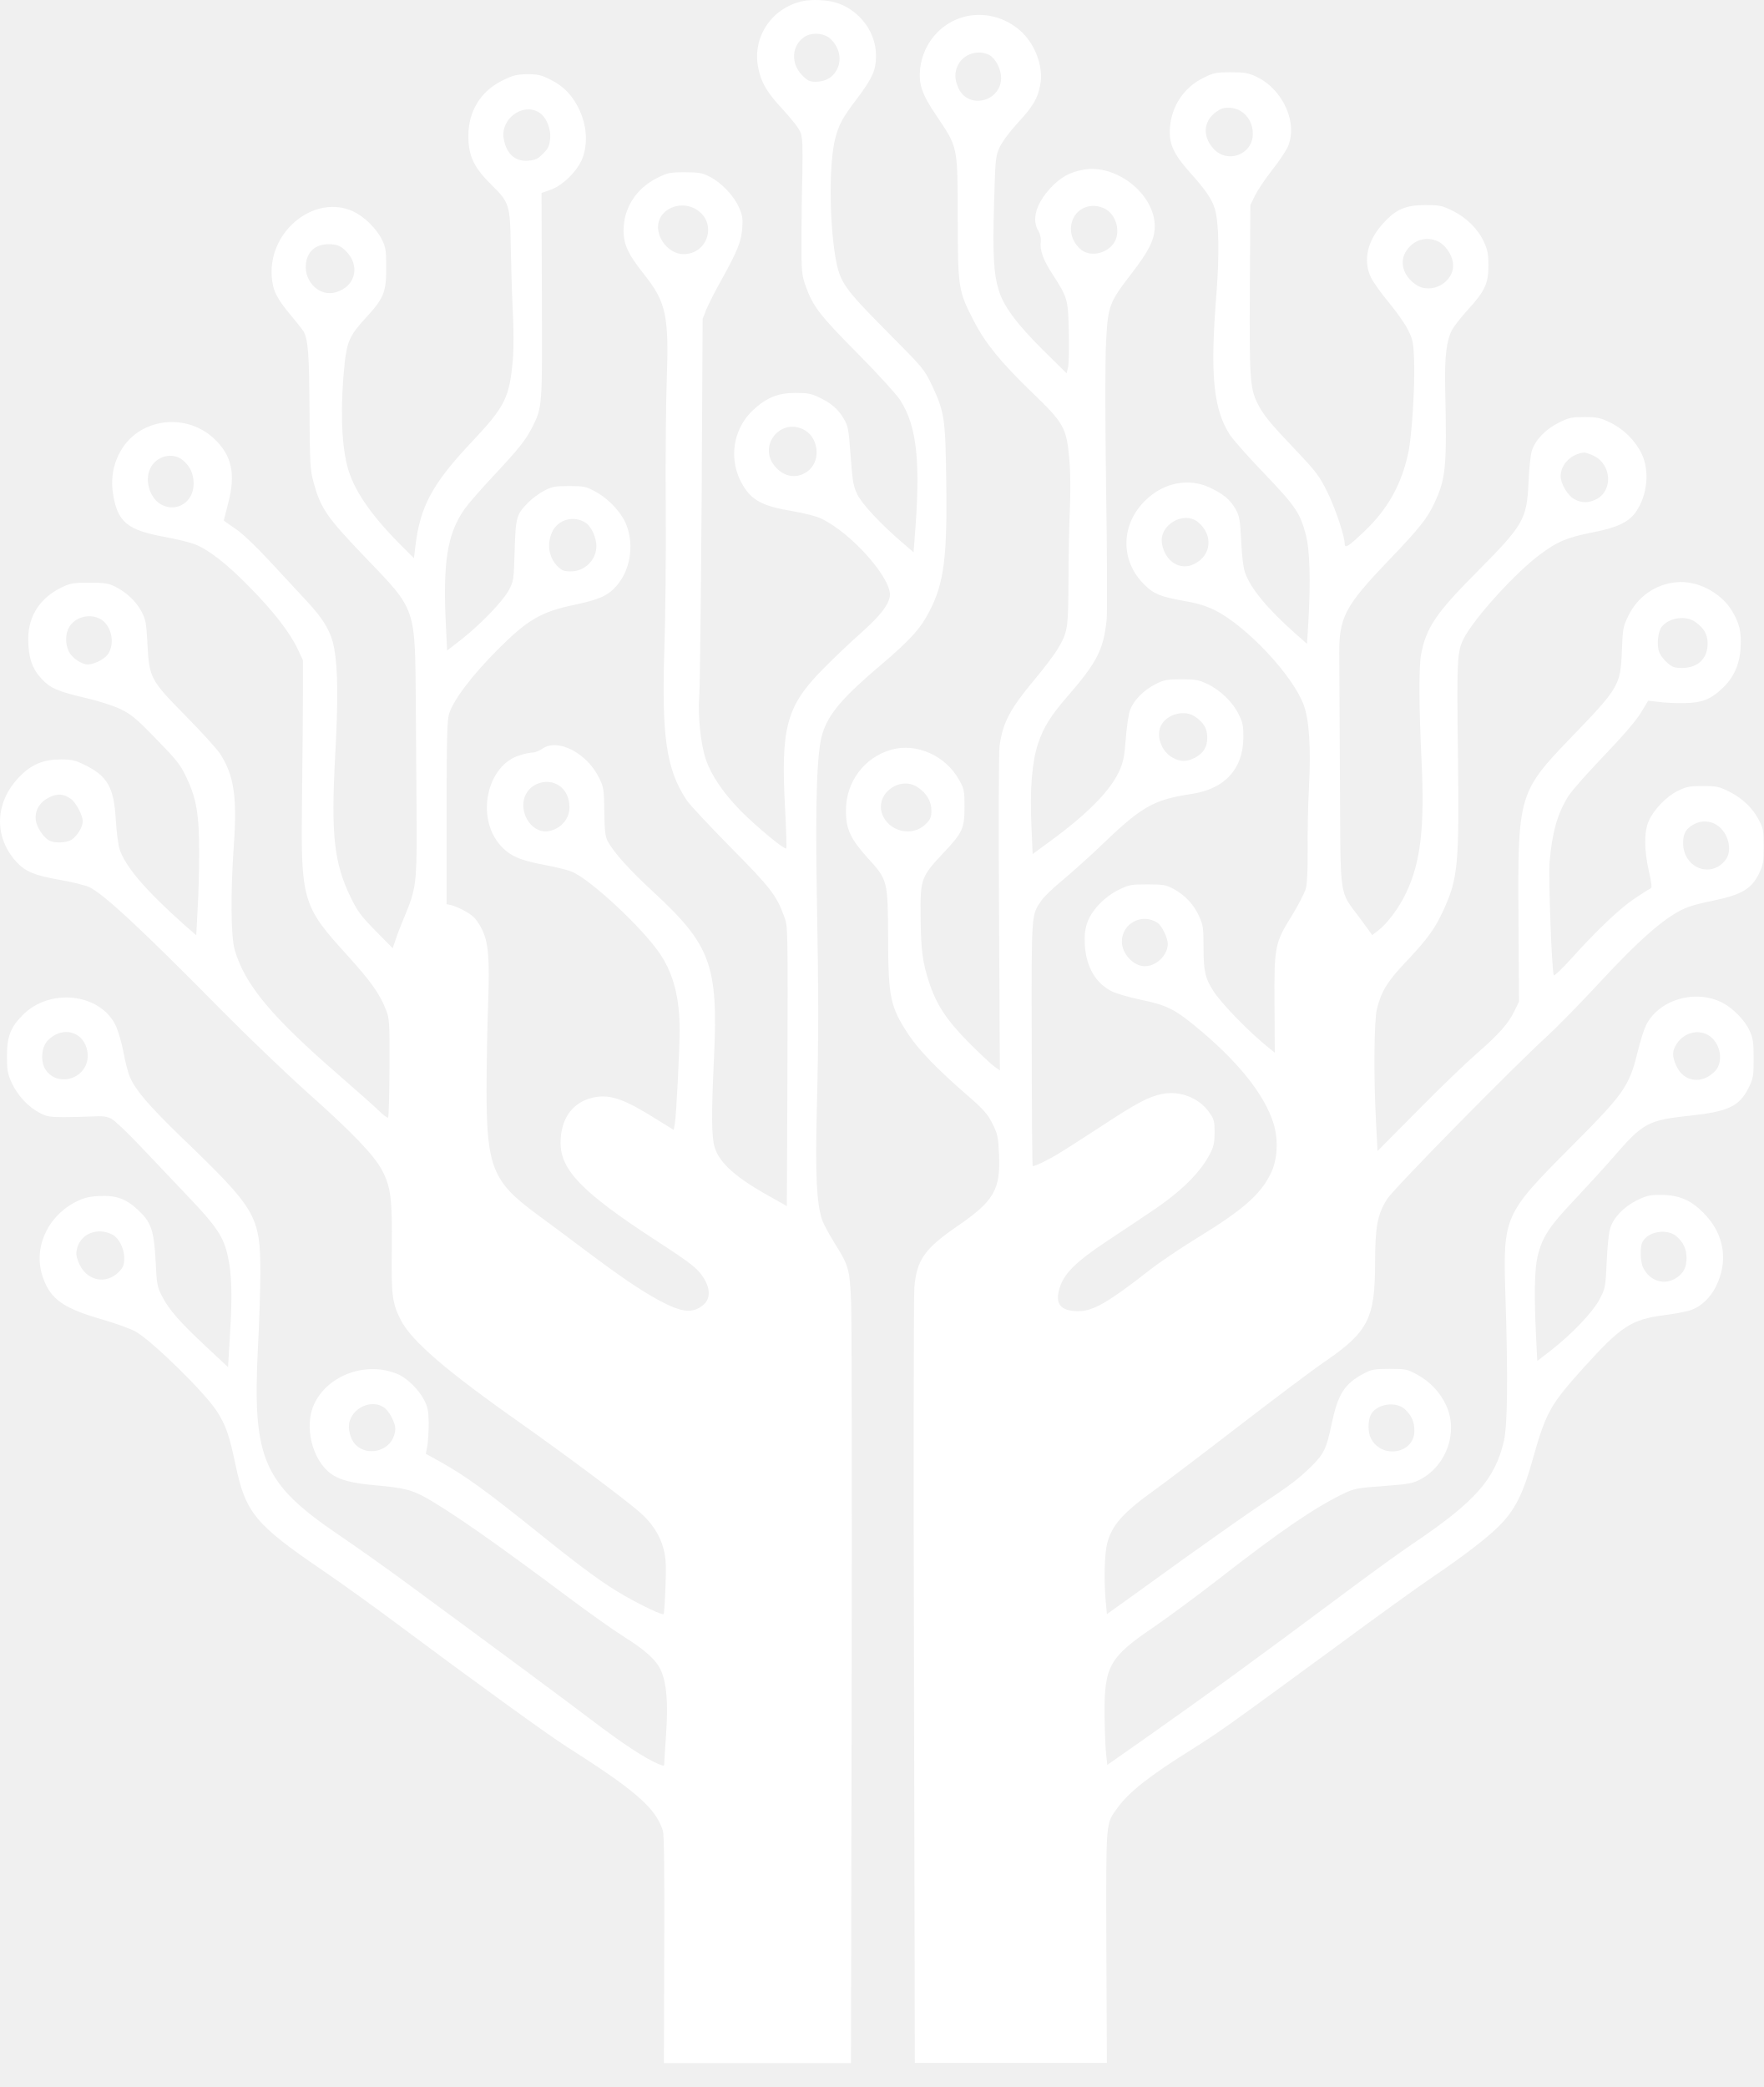
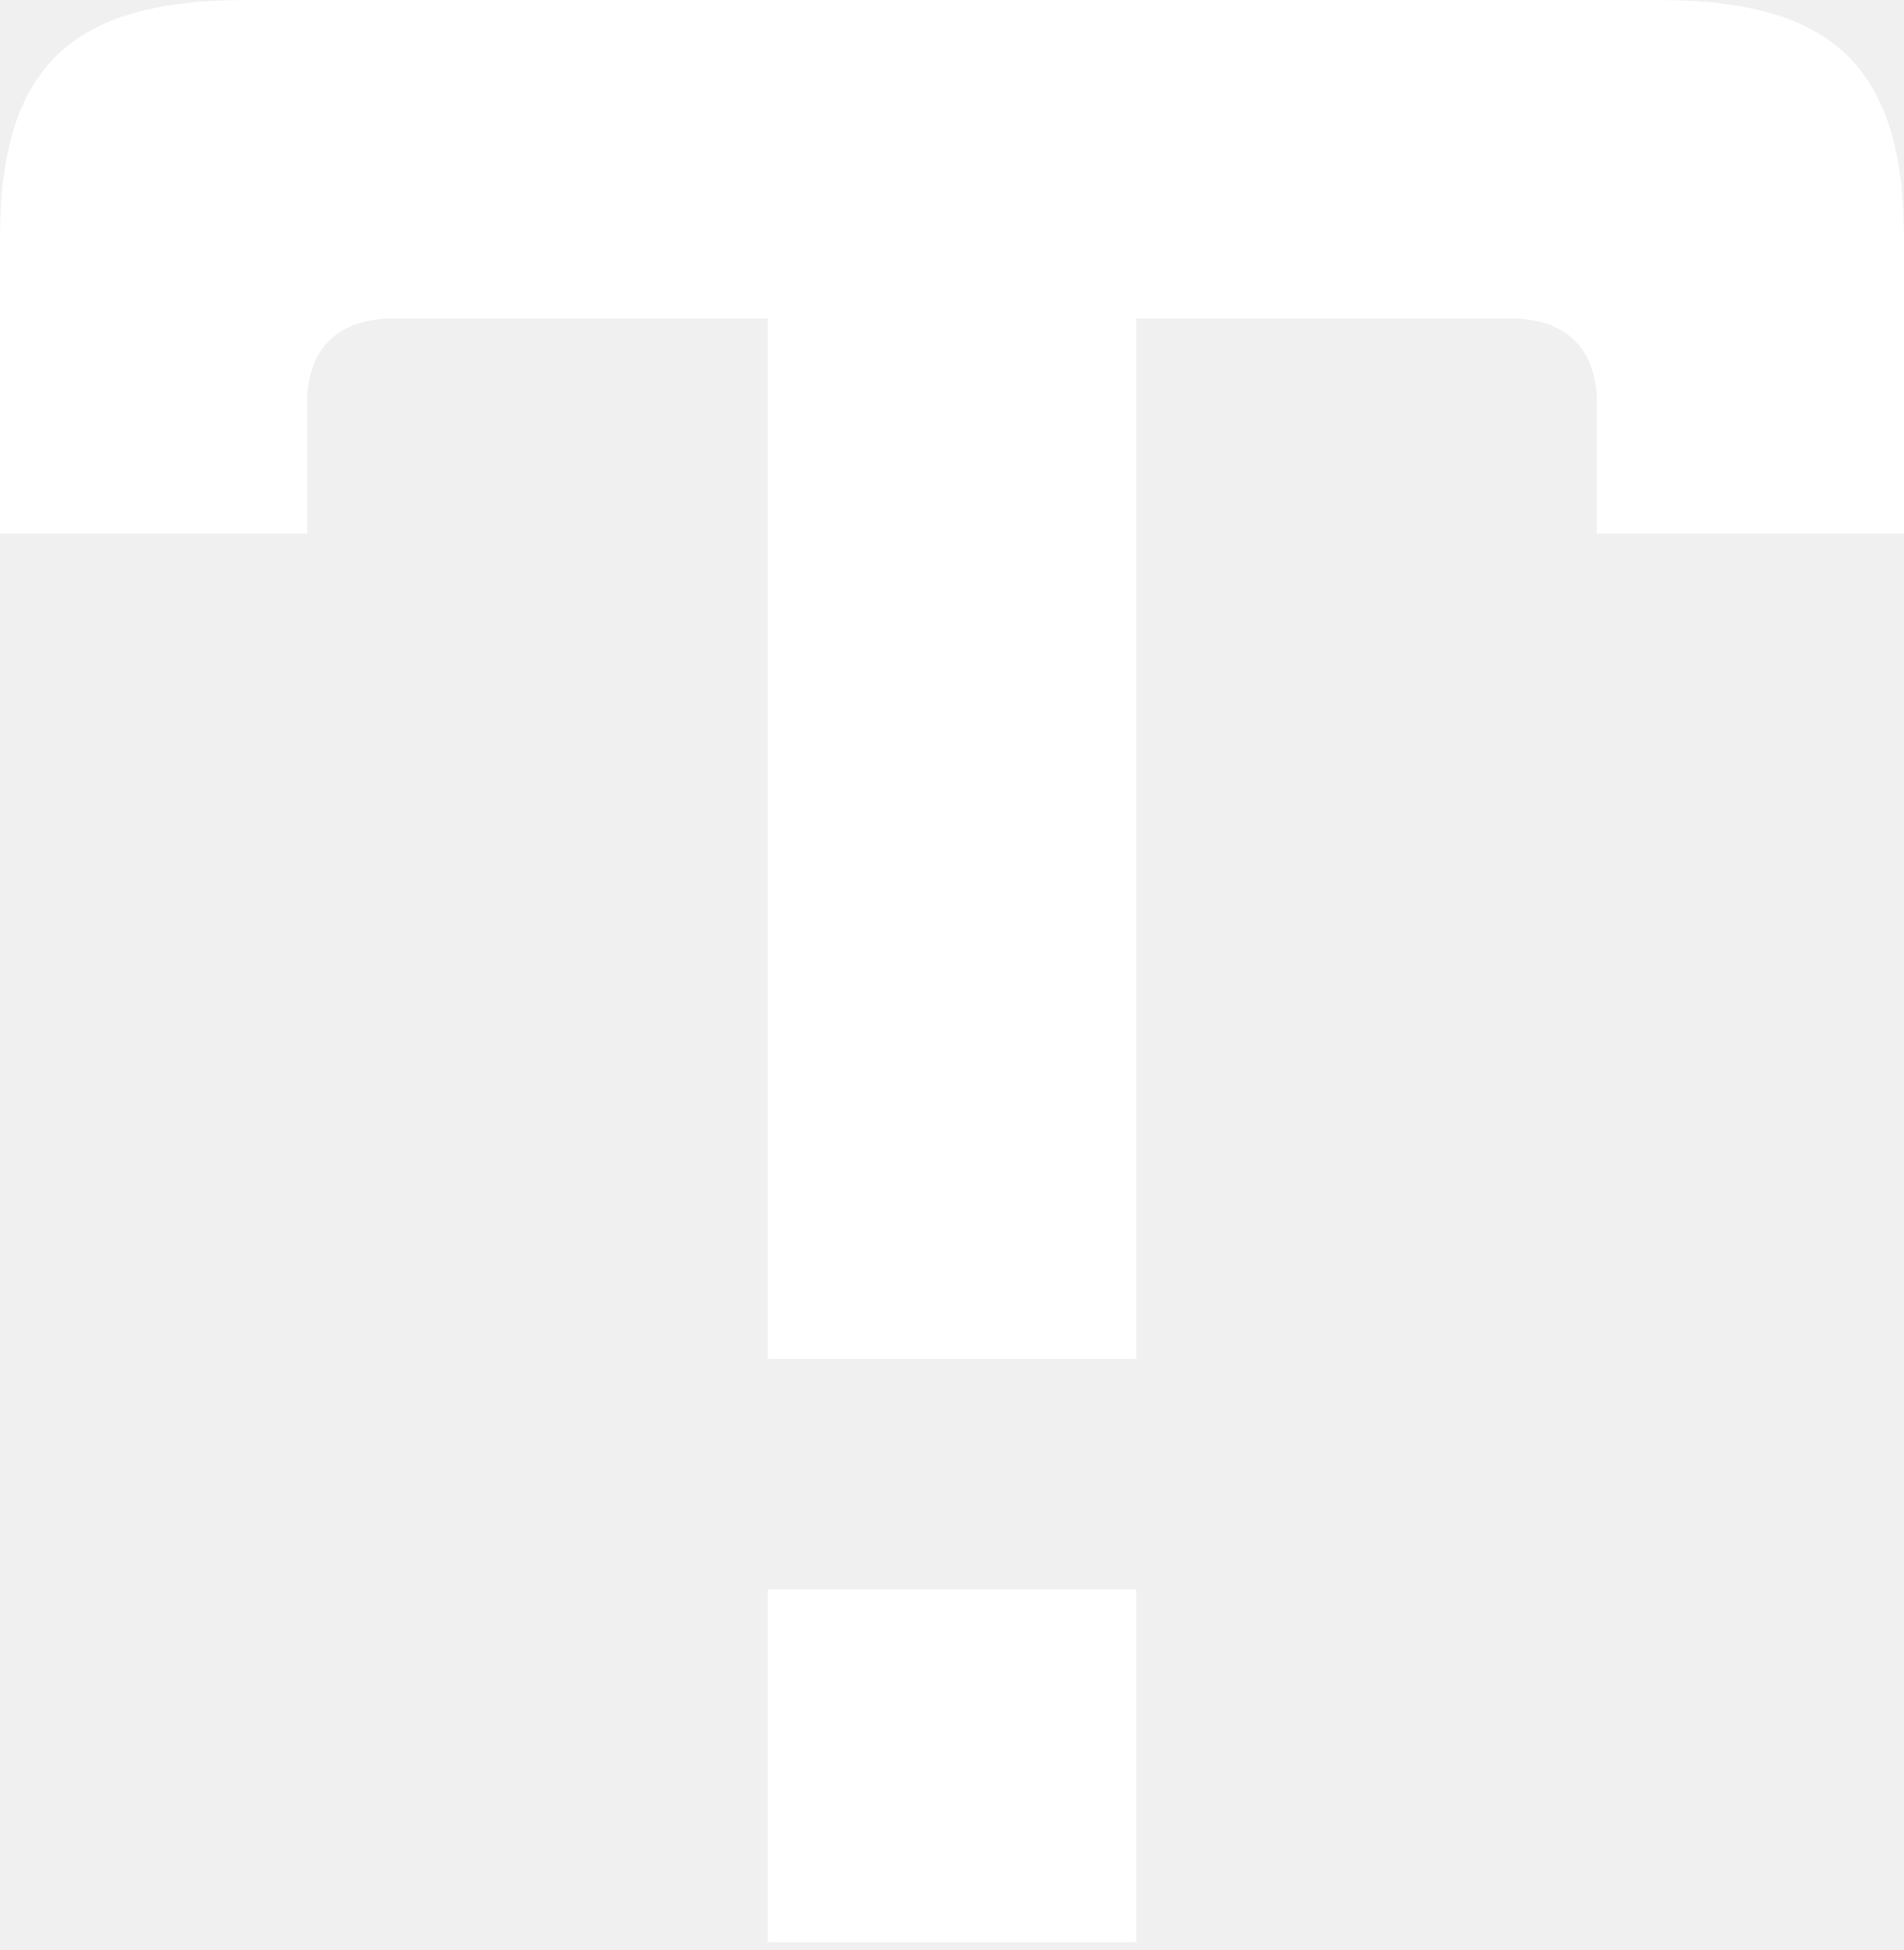
- <svg xmlns="http://www.w3.org/2000/svg" width="60" height="71" viewBox="0 0 60 71" fill="none">
-   <path d="M28.399 42.303C28.208 41.998 28.011 41.634 27.965 41.494C27.779 40.937 27.733 39.928 27.786 37.8C27.85 35.259 27.85 33.916 27.786 30.35C27.733 27.212 27.791 25.569 27.976 24.965C28.185 24.285 28.659 23.728 29.99 22.602C30.98 21.757 31.321 21.381 31.621 20.79C32.12 19.828 32.23 18.936 32.189 16.273C32.16 14.226 32.125 14.004 31.703 13.106C31.442 12.56 31.414 12.525 30.153 11.258C28.694 9.785 28.568 9.604 28.417 8.73C28.209 7.486 28.202 5.504 28.417 4.7C28.538 4.237 28.655 4.013 29.146 3.368C29.684 2.647 29.8 2.388 29.8 1.901C29.805 1.116 29.279 0.389 28.51 0.112C28.18 -0.005 27.637 -0.034 27.29 0.042C26.254 0.277 25.606 1.239 25.785 2.26C25.884 2.8 26.086 3.145 26.653 3.749C26.959 4.083 27.191 4.382 27.237 4.518C27.301 4.693 27.313 5.022 27.295 5.919C27.277 6.564 27.265 7.591 27.265 8.207C27.265 9.227 27.277 9.357 27.398 9.702C27.647 10.418 27.884 10.723 29.169 12.019C29.84 12.694 30.488 13.409 30.615 13.597C31.2 14.506 31.327 15.714 31.113 18.336L31.078 18.788L30.702 18.465C29.944 17.814 29.319 17.139 29.163 16.817C29.03 16.541 29.001 16.377 28.937 15.508C28.873 14.616 28.85 14.494 28.712 14.259C28.527 13.931 28.278 13.714 27.867 13.52C27.602 13.39 27.469 13.367 27.057 13.367C26.462 13.367 26.062 13.532 25.61 13.96C24.853 14.681 24.759 15.848 25.402 16.7C25.674 17.063 26.078 17.245 26.941 17.385C27.386 17.462 27.773 17.561 27.953 17.649C29.023 18.177 30.389 19.749 30.268 20.306C30.204 20.623 29.909 20.981 29.272 21.549C28.931 21.849 28.347 22.406 27.983 22.775C26.744 24.037 26.554 24.758 26.71 27.55C26.744 28.253 26.767 28.846 26.744 28.864C26.692 28.917 25.726 28.119 25.205 27.591C24.621 26.998 24.198 26.383 24.013 25.837C23.834 25.303 23.736 24.366 23.788 23.661C23.811 23.355 23.846 20.347 23.869 16.974L23.903 10.845L24.031 10.522C24.106 10.346 24.337 9.883 24.557 9.496C25.084 8.546 25.217 8.217 25.251 7.76C25.274 7.426 25.258 7.32 25.13 7.038C24.951 6.639 24.522 6.2 24.134 6.006C23.892 5.883 23.764 5.86 23.296 5.86C22.792 5.86 22.711 5.877 22.358 6.053C21.64 6.411 21.213 7.079 21.213 7.842C21.213 8.318 21.375 8.664 21.901 9.32C22.659 10.276 22.758 10.711 22.683 12.899C22.653 13.702 22.636 15.685 22.648 17.297C22.659 18.91 22.636 21.046 22.602 22.049C22.503 25.058 22.666 26.179 23.36 27.222C23.458 27.375 24.136 28.096 24.853 28.824C26.195 30.178 26.414 30.46 26.664 31.147C26.808 31.546 26.803 31.246 26.785 37.259L26.767 41.031L26.321 40.779C25.06 40.093 24.469 39.571 24.308 39.019C24.205 38.65 24.198 37.928 24.29 35.969C24.435 32.843 24.18 32.151 22.231 30.349C21.393 29.575 20.855 28.976 20.663 28.595C20.588 28.442 20.565 28.225 20.558 27.598C20.547 26.853 20.535 26.776 20.385 26.472C19.974 25.615 18.962 25.099 18.446 25.475C18.348 25.54 18.208 25.599 18.134 25.599C18.053 25.599 17.857 25.64 17.689 25.692C16.561 26.026 16.178 27.803 17.018 28.754C17.341 29.118 17.689 29.27 18.516 29.423C18.864 29.488 19.285 29.587 19.442 29.652C20.066 29.893 21.901 31.605 22.473 32.48C22.919 33.16 23.121 33.963 23.121 35.06C23.121 35.688 23.006 37.941 22.959 38.222L22.918 38.439L22.397 38.117C21.257 37.395 20.777 37.225 20.221 37.33C19.493 37.471 19.07 38.045 19.07 38.879C19.07 39.799 19.799 40.556 22.223 42.14C23.553 43.006 23.727 43.142 23.941 43.483C24.172 43.852 24.167 44.186 23.929 44.391C23.57 44.696 23.194 44.655 22.43 44.245C21.794 43.898 21.134 43.452 19.937 42.555C19.346 42.109 18.595 41.552 18.259 41.305C16.761 40.209 16.552 39.699 16.552 37.095C16.552 36.274 16.575 34.954 16.605 34.163C16.662 32.567 16.616 32.057 16.385 31.593C16.309 31.44 16.183 31.259 16.107 31.194C15.951 31.047 15.581 30.854 15.355 30.795L15.192 30.759V27.657C15.192 25.211 15.21 24.507 15.274 24.296C15.412 23.827 16.055 22.976 16.934 22.097C17.947 21.083 18.409 20.812 19.532 20.578C20.394 20.396 20.677 20.267 20.978 19.927C21.436 19.399 21.574 18.572 21.32 17.886C21.163 17.463 20.735 16.988 20.273 16.735C19.931 16.548 19.874 16.536 19.359 16.536C18.873 16.536 18.774 16.554 18.503 16.701C18.335 16.788 18.097 16.964 17.971 17.093C17.566 17.505 17.543 17.593 17.508 18.736C17.479 19.738 17.473 19.768 17.305 20.085C17.097 20.466 16.327 21.264 15.679 21.768L15.21 22.133L15.176 21.423C15.054 19.136 15.205 18.167 15.812 17.306C15.928 17.141 16.368 16.637 16.79 16.186C17.658 15.259 17.889 14.965 18.109 14.531C18.45 13.84 18.45 13.869 18.433 10.056L18.422 6.566L18.734 6.455C19.197 6.285 19.723 5.734 19.851 5.276C19.995 4.79 19.943 4.251 19.723 3.763C19.485 3.253 19.19 2.942 18.734 2.713C18.409 2.548 18.294 2.525 17.93 2.525C17.566 2.531 17.45 2.561 17.073 2.748C16.355 3.106 15.94 3.781 15.934 4.596C15.928 5.306 16.113 5.698 16.762 6.332C17.323 6.883 17.357 7.001 17.374 8.355C17.386 8.983 17.415 9.974 17.443 10.555C17.478 11.165 17.478 11.857 17.449 12.197C17.339 13.506 17.189 13.822 16.096 14.983C14.69 16.472 14.285 17.229 14.123 18.643L14.082 18.99L13.59 18.497C12.589 17.488 12.004 16.626 11.808 15.834C11.605 15.018 11.577 13.763 11.726 12.344C11.808 11.617 11.912 11.393 12.427 10.831C13.052 10.156 13.139 9.952 13.139 9.118C13.139 8.526 13.121 8.409 12.999 8.163C12.814 7.782 12.397 7.371 12.021 7.194C10.714 6.59 9.134 7.845 9.244 9.405C9.279 9.886 9.407 10.139 9.892 10.725C10.101 10.971 10.297 11.225 10.332 11.283C10.483 11.576 10.517 12.045 10.529 13.958C10.54 15.806 10.552 15.987 10.668 16.41C10.906 17.289 11.119 17.595 12.358 18.89C14.192 20.803 14.116 20.585 14.146 24.046C14.157 25.495 14.169 27.395 14.175 28.269C14.175 30.035 14.14 30.275 13.776 31.144C13.666 31.402 13.527 31.759 13.469 31.935L13.359 32.258L12.78 31.671C12.277 31.16 12.167 31.009 11.929 30.527C11.357 29.336 11.258 28.409 11.403 25.694C11.508 23.799 11.495 22.744 11.368 22.052C11.27 21.507 11.021 21.078 10.431 20.445C10.136 20.128 9.564 19.507 9.152 19.066C8.689 18.568 8.25 18.151 8.007 17.987C7.792 17.841 7.613 17.717 7.613 17.706C7.613 17.699 7.682 17.435 7.764 17.113C8.025 16.122 7.885 15.482 7.278 14.919C6.358 14.056 4.842 14.209 4.171 15.236C3.87 15.694 3.76 16.227 3.842 16.779C3.992 17.759 4.322 18.034 5.618 18.269C5.994 18.339 6.44 18.445 6.607 18.508C7.087 18.691 7.706 19.171 8.482 19.963C9.304 20.796 9.865 21.523 10.126 22.08L10.305 22.461V23.605C10.305 24.234 10.293 25.805 10.275 27.096C10.229 30.651 10.275 30.809 11.814 32.498C12.6 33.366 12.913 33.801 13.122 34.334C13.249 34.651 13.255 34.722 13.249 36.322C13.244 37.238 13.226 38.001 13.203 38.018C13.18 38.041 13.042 37.937 12.891 37.789C12.741 37.641 12.128 37.097 11.52 36.569C9.229 34.581 8.332 33.501 7.985 32.316C7.852 31.87 7.84 30.363 7.956 28.738C8.071 27.09 7.956 26.362 7.481 25.635C7.371 25.471 6.856 24.902 6.33 24.369C5.116 23.137 5.075 23.06 5.017 21.923C4.976 21.178 4.96 21.078 4.809 20.797C4.617 20.445 4.311 20.158 3.918 19.958C3.692 19.846 3.559 19.823 3.044 19.823C2.506 19.823 2.396 19.841 2.112 19.976C1.366 20.334 0.961 20.95 0.961 21.736C0.961 22.358 1.088 22.739 1.406 23.085C1.712 23.413 1.95 23.52 2.956 23.754C3.338 23.842 3.847 24.006 4.084 24.117C4.46 24.299 4.623 24.428 5.311 25.138C5.999 25.841 6.133 26.006 6.335 26.434C6.683 27.155 6.775 27.695 6.775 29.003C6.775 29.602 6.752 30.476 6.722 30.956L6.676 31.818L6.26 31.455C4.946 30.281 4.263 29.483 4.067 28.886C4.021 28.739 3.962 28.293 3.939 27.888C3.875 26.774 3.655 26.392 2.846 26.005C2.557 25.864 2.418 25.835 2.077 25.835C1.481 25.835 1.076 26 0.671 26.416C-0.18 27.284 -0.226 28.464 0.561 29.325C0.861 29.653 1.191 29.788 2.054 29.936C2.447 30.006 2.887 30.112 3.026 30.175C3.5 30.387 4.826 31.618 7.527 34.358C8.418 35.261 9.749 36.534 10.484 37.191C11.976 38.518 12.734 39.308 12.994 39.807C13.296 40.376 13.347 40.781 13.329 42.482C13.311 44.083 13.341 44.324 13.63 44.899C13.99 45.615 15.176 46.635 17.796 48.477C19.241 49.498 21.198 50.958 21.736 51.422C22.171 51.792 22.459 52.231 22.575 52.701C22.655 53.013 22.667 53.252 22.639 53.987C22.621 54.48 22.593 54.895 22.575 54.913C22.534 54.954 21.881 54.649 21.267 54.298C20.567 53.905 19.845 53.376 18.461 52.263C16.551 50.726 15.84 50.21 14.943 49.71L14.486 49.458L14.538 49.188C14.561 49.041 14.584 48.695 14.584 48.421C14.578 47.999 14.555 47.875 14.428 47.628C14.249 47.276 13.844 46.878 13.532 46.749C12.479 46.297 11.149 46.771 10.686 47.77C10.338 48.52 10.617 49.664 11.253 50.133C11.548 50.35 11.982 50.462 12.792 50.532C13.706 50.614 13.99 50.68 14.441 50.926C15.274 51.383 16.847 52.479 19.341 54.346C20.012 54.85 20.857 55.448 21.21 55.671C21.961 56.141 22.332 56.48 22.488 56.838C22.679 57.273 22.731 57.924 22.662 58.956C22.627 59.459 22.598 59.923 22.598 59.988C22.598 60.088 22.586 60.088 22.384 60.005C21.933 59.812 21.21 59.336 20.226 58.592C19.3 57.888 17.107 56.263 13.861 53.876C13.178 53.372 12.137 52.632 11.546 52.233C8.937 50.463 8.584 49.64 8.775 45.846C8.821 44.954 8.857 43.804 8.857 43.288C8.851 41.358 8.729 41.147 6.155 38.673C5.067 37.616 4.621 37.1 4.419 36.643C4.362 36.508 4.257 36.127 4.2 35.792C4.136 35.464 4.014 35.047 3.927 34.871C3.389 33.786 1.688 33.605 0.774 34.531C0.358 34.948 0.236 35.27 0.236 35.927C0.236 36.413 0.259 36.531 0.399 36.836C0.595 37.265 0.948 37.645 1.335 37.852C1.59 37.987 1.688 38.005 2.175 38.005C2.475 38.005 2.921 37.993 3.158 37.982C3.493 37.963 3.637 37.982 3.794 38.063C3.904 38.123 4.321 38.516 4.72 38.937C5.119 39.353 5.86 40.139 6.369 40.674C7.375 41.729 7.607 42.075 7.751 42.739C7.884 43.33 7.907 44.075 7.827 45.337L7.758 46.509L7.029 45.83C6.115 44.973 5.763 44.575 5.525 44.122C5.346 43.782 5.334 43.717 5.294 42.897C5.236 41.84 5.143 41.577 4.686 41.155C4.281 40.773 3.928 40.655 3.338 40.691C2.979 40.715 2.829 40.757 2.528 40.914C1.562 41.436 1.11 42.533 1.475 43.502C1.741 44.218 2.18 44.517 3.506 44.897C3.968 45.032 4.465 45.214 4.616 45.302C5.212 45.649 6.977 47.384 7.382 48.019C7.689 48.5 7.799 48.823 8.012 49.831C8.353 51.467 8.683 51.859 10.968 53.42C11.559 53.82 12.693 54.635 13.485 55.227C16.175 57.234 18.64 59.017 19.276 59.422C21.619 60.911 22.302 61.504 22.551 62.279C22.591 62.414 22.608 63.675 22.597 66.326L22.585 70.186H28.949L28.972 57.733C28.983 50.888 28.977 44.852 28.954 44.319C28.908 43.182 28.879 43.065 28.399 42.303ZM27.288 2.558C26.89 2.159 26.93 1.549 27.364 1.256C27.613 1.091 28.04 1.121 28.25 1.32C28.573 1.626 28.655 2.066 28.446 2.411C28.308 2.651 28.059 2.781 27.747 2.781C27.543 2.781 27.468 2.745 27.288 2.558ZM27.514 16.001C27.149 16.312 26.663 16.247 26.345 15.843C25.796 15.163 26.536 14.225 27.323 14.606C27.838 14.852 27.942 15.638 27.514 16.001ZM23.255 8.646C22.683 8.646 22.213 7.943 22.446 7.438C22.666 6.981 23.319 6.846 23.753 7.168C24.395 7.643 24.06 8.646 23.255 8.646ZM18.632 28.279C18.037 28.355 17.579 27.528 17.915 26.976C18.135 26.613 18.644 26.489 18.998 26.712C19.235 26.859 19.373 27.129 19.373 27.463C19.373 27.873 19.061 28.22 18.632 28.279ZM18.778 18.108C18.981 17.662 19.542 17.515 19.947 17.802C20.126 17.931 20.288 18.3 20.288 18.576C20.288 19.046 19.895 19.439 19.414 19.439C19.183 19.439 19.114 19.41 18.963 19.263C18.668 18.957 18.599 18.518 18.778 18.108ZM17.134 4.71C17.024 4.047 17.776 3.49 18.327 3.818C18.581 3.971 18.748 4.364 18.714 4.728C18.691 4.962 18.645 5.062 18.476 5.226C18.309 5.397 18.222 5.444 17.978 5.466C17.528 5.508 17.221 5.233 17.134 4.71ZM10.406 8.992C10.452 8.523 10.771 8.276 11.279 8.311C11.499 8.329 11.598 8.376 11.76 8.534C12.269 9.033 12.101 9.742 11.43 9.942C10.892 10.107 10.348 9.608 10.406 8.992ZM5.518 17.181C5.112 16.987 4.909 16.372 5.106 15.949C5.308 15.509 5.876 15.362 6.228 15.662C6.476 15.874 6.587 16.125 6.587 16.46C6.587 17.063 6.038 17.432 5.518 17.181ZM3.707 22.201C3.614 22.394 3.238 22.599 2.988 22.606C2.803 22.606 2.503 22.418 2.381 22.231C2.237 22.013 2.207 21.668 2.312 21.416C2.48 21.017 3.001 20.847 3.4 21.051C3.764 21.245 3.914 21.803 3.707 22.201ZM2.445 28.56C2.271 28.677 1.856 28.695 1.676 28.595C1.474 28.489 1.248 28.143 1.218 27.903C1.177 27.58 1.34 27.299 1.658 27.134C1.947 26.988 2.161 26.999 2.409 27.176C2.583 27.3 2.815 27.733 2.815 27.945C2.816 28.132 2.629 28.437 2.445 28.56ZM13.409 48.825C13.247 49.37 12.5 49.559 12.096 49.148C11.911 48.96 11.818 48.58 11.899 48.333C12.068 47.824 12.727 47.595 13.108 47.917C13.2 48 13.323 48.187 13.38 48.333C13.46 48.549 13.466 48.632 13.409 48.825ZM2.903 36.273C2.624 36.819 1.849 36.877 1.543 36.379C1.374 36.109 1.41 35.635 1.607 35.417C1.896 35.101 2.307 35.018 2.63 35.218C2.954 35.417 3.081 35.92 2.903 36.273ZM4.059 43.254C3.602 43.734 2.908 43.571 2.665 42.925C2.584 42.708 2.578 42.626 2.63 42.438C2.781 41.945 3.349 41.746 3.839 42.01C4.048 42.127 4.227 42.479 4.227 42.796C4.227 43.024 4.197 43.106 4.059 43.254ZM58.832 26.934C58.484 26.759 58.397 26.741 57.923 26.741C57.472 26.741 57.362 26.764 57.078 26.905C56.69 27.093 56.257 27.544 56.089 27.931C55.927 28.294 55.927 28.905 56.094 29.644C56.187 30.049 56.204 30.207 56.153 30.225C56.118 30.236 55.864 30.394 55.586 30.583C55.071 30.934 54.307 31.662 53.416 32.653C53.133 32.964 52.878 33.205 52.861 33.181C52.791 33.105 52.67 29.814 52.716 29.316C52.808 28.284 52.982 27.68 53.359 27.075C53.474 26.894 54.018 26.283 54.562 25.714C55.21 25.039 55.649 24.529 55.817 24.253L56.071 23.837L56.419 23.878C56.61 23.907 57.004 23.925 57.287 23.919C57.905 23.913 58.212 23.79 58.623 23.386C58.994 23.029 59.191 22.57 59.213 22.02C59.242 21.492 59.178 21.216 58.924 20.787C58.548 20.159 57.738 19.737 57.026 19.808C56.32 19.872 55.707 20.301 55.394 20.952C55.215 21.316 55.202 21.386 55.174 22.16C55.128 23.309 55.076 23.403 53.438 25.098C51.657 26.946 51.627 27.058 51.657 31.281L51.675 34.073L51.519 34.396C51.304 34.836 50.992 35.182 50.234 35.845C49.881 36.151 48.979 37.017 48.227 37.781L46.862 39.159L46.81 38.168C46.728 36.643 46.746 34.72 46.838 34.338C46.989 33.727 47.186 33.405 47.798 32.754C48.544 31.969 48.81 31.604 49.094 30.988C49.603 29.885 49.644 29.434 49.597 25.627C49.556 22.448 49.568 22.179 49.793 21.726C50.129 21.058 51.535 19.498 52.374 18.876C52.976 18.424 53.294 18.289 54.173 18.113C55 17.955 55.399 17.766 55.643 17.427C56.042 16.864 56.129 16.019 55.845 15.433C55.63 14.987 55.226 14.588 54.769 14.371C54.446 14.213 54.329 14.189 53.901 14.189C53.462 14.189 53.368 14.207 53.022 14.383C52.571 14.606 52.223 14.975 52.108 15.345C52.067 15.485 52.016 15.967 51.998 16.418C51.939 17.673 51.83 17.86 50.233 19.468C48.85 20.859 48.515 21.351 48.341 22.278C48.266 22.677 48.272 24.119 48.359 25.874C48.469 28.156 48.33 29.335 47.833 30.378C47.595 30.883 47.208 31.404 46.884 31.658L46.682 31.811L46.266 31.242C45.542 30.262 45.606 30.702 45.583 26.538C45.572 24.555 45.56 22.626 45.56 22.256C45.548 21.018 45.757 20.62 47.163 19.147C48.273 17.991 48.557 17.64 48.806 17.094C49.188 16.267 49.223 15.892 49.164 13.223C49.141 12.137 49.205 11.605 49.39 11.235C49.448 11.118 49.697 10.801 49.94 10.532C50.513 9.903 50.635 9.646 50.635 9.029C50.635 8.642 50.606 8.502 50.479 8.225C50.277 7.786 49.877 7.392 49.403 7.164C49.055 6.993 48.963 6.977 48.494 6.977C47.818 6.977 47.488 7.117 47.054 7.598C46.51 8.191 46.36 8.871 46.642 9.446C46.724 9.61 46.995 9.991 47.251 10.297C47.505 10.602 47.8 11.018 47.899 11.223C48.067 11.564 48.084 11.652 48.107 12.279C48.136 13.141 48.032 14.818 47.91 15.394C47.685 16.462 47.216 17.312 46.435 18.056C45.879 18.59 45.746 18.672 45.746 18.508C45.746 18.245 45.434 17.312 45.157 16.742C44.879 16.186 44.781 16.056 44.098 15.334C43.207 14.396 42.975 14.12 42.772 13.71C42.523 13.205 42.5 12.818 42.518 9.791L42.536 6.977L42.692 6.654C42.779 6.478 43.039 6.091 43.264 5.803C43.496 5.51 43.733 5.157 43.802 5.011C44.167 4.201 43.658 3.046 42.743 2.611C42.465 2.481 42.344 2.458 41.87 2.458C41.361 2.458 41.286 2.476 40.933 2.652C40.267 2.981 39.85 3.614 39.799 4.365C39.765 4.892 39.921 5.239 40.475 5.861C41.002 6.448 41.228 6.77 41.327 7.104C41.466 7.573 41.489 8.647 41.379 10.026C41.164 12.735 41.274 13.891 41.825 14.771C41.928 14.936 42.455 15.534 42.999 16.098C44.064 17.211 44.231 17.452 44.422 18.191C44.561 18.702 44.59 19.793 44.509 21.159L44.463 21.903L44.051 21.54C43.103 20.695 42.547 20.021 42.357 19.487C42.299 19.334 42.247 18.919 42.224 18.408C42.183 17.657 42.166 17.557 42.027 17.311C41.842 16.988 41.615 16.806 41.148 16.583C40.436 16.255 39.609 16.413 38.989 17C38.121 17.821 38.093 19.071 38.931 19.891C39.25 20.209 39.487 20.302 40.273 20.443C40.731 20.519 41.031 20.614 41.32 20.754C42.408 21.299 43.981 22.977 44.352 23.985C44.537 24.484 44.601 25.457 44.531 26.754C44.496 27.365 44.479 28.332 44.485 28.913C44.491 29.611 44.467 30.057 44.421 30.233C44.38 30.38 44.167 30.79 43.952 31.143C43.362 32.093 43.345 32.198 43.356 34.181L43.368 35.812L43.153 35.641C42.482 35.096 41.603 34.198 41.296 33.741C41.001 33.29 40.943 33.055 40.943 32.233C40.943 31.565 40.926 31.465 40.793 31.172C40.614 30.773 40.312 30.451 39.931 30.245C39.67 30.105 39.584 30.087 39.034 30.087C38.467 30.087 38.403 30.099 38.038 30.281C37.559 30.521 37.118 30.985 36.98 31.414C36.905 31.637 36.888 31.836 36.905 32.164C36.957 32.897 37.269 33.443 37.819 33.724C37.969 33.801 38.414 33.929 38.808 34.011C39.676 34.193 39.948 34.328 40.625 34.88C42.1 36.082 43.02 37.232 43.327 38.229C43.495 38.793 43.46 39.456 43.229 39.923C42.881 40.64 42.285 41.163 40.683 42.142C40.145 42.475 39.444 42.946 39.132 43.191C37.697 44.311 37.194 44.606 36.68 44.606C36.078 44.606 35.876 44.359 36.048 43.814C36.199 43.321 36.598 42.927 37.674 42.212C38.183 41.873 38.849 41.432 39.149 41.227C40.174 40.547 40.845 39.884 41.175 39.227C41.29 39.004 41.319 38.857 41.319 38.524C41.319 38.153 41.301 38.078 41.145 37.855C40.804 37.356 40.151 37.097 39.543 37.215C39.085 37.303 38.652 37.533 37.471 38.312C36.881 38.694 36.239 39.11 36.042 39.227C35.66 39.463 35.163 39.702 35.128 39.667C35.117 39.654 35.099 37.784 35.099 35.514C35.087 30.998 35.081 31.139 35.429 30.634C35.51 30.511 35.84 30.194 36.164 29.93C36.482 29.66 37.031 29.174 37.379 28.84C38.837 27.432 39.224 27.209 40.538 27.01C41.667 26.839 42.285 26.165 42.297 25.104C42.302 24.705 42.279 24.587 42.141 24.306C41.944 23.894 41.511 23.473 41.071 23.267C40.788 23.132 40.666 23.109 40.192 23.109C39.711 23.109 39.601 23.127 39.324 23.267C38.896 23.479 38.543 23.848 38.433 24.188C38.387 24.334 38.323 24.78 38.294 25.173C38.248 25.777 38.207 25.947 38.063 26.258C37.756 26.915 36.981 27.701 35.736 28.61L35.129 29.056L35.089 28.106C35.031 26.856 35.106 25.905 35.32 25.278C35.505 24.733 35.748 24.346 36.286 23.724C37.321 22.534 37.541 22.105 37.646 21.085C37.669 20.844 37.663 18.838 37.628 16.627C37.594 14.088 37.594 12.24 37.628 11.607C37.692 10.399 37.738 10.287 38.484 9.318C39.092 8.527 39.277 8.157 39.283 7.705C39.288 6.603 37.969 5.559 36.836 5.776C36.378 5.864 36.078 6.034 35.742 6.391C35.245 6.925 35.087 7.471 35.326 7.858C35.39 7.969 35.418 8.104 35.407 8.216C35.365 8.5 35.481 8.834 35.804 9.327C36.326 10.136 36.336 10.183 36.36 11.315C36.372 11.86 36.36 12.4 36.331 12.506L36.285 12.7L35.463 11.89C34.59 11.021 34.127 10.401 33.971 9.855C33.803 9.31 33.768 8.659 33.815 6.975C33.861 5.385 33.867 5.32 34.006 5.011C34.098 4.817 34.347 4.483 34.625 4.178C35.146 3.615 35.307 3.34 35.388 2.882C35.493 2.36 35.278 1.674 34.884 1.222C34.358 0.624 33.531 0.371 32.778 0.577C31.986 0.795 31.402 1.487 31.303 2.325C31.246 2.853 31.355 3.193 31.835 3.903C32.598 5.041 32.576 4.929 32.581 7.475C32.588 9.804 32.599 9.897 33.137 10.936C33.525 11.686 34.051 12.326 35.086 13.329C36.192 14.39 36.285 14.549 36.377 15.628C36.418 16.086 36.423 16.742 36.394 17.358C36.371 17.903 36.348 19.012 36.348 19.822C36.336 21.429 36.325 21.499 35.966 22.103C35.861 22.279 35.526 22.719 35.219 23.088C34.346 24.138 34.12 24.567 34.004 25.376C33.975 25.587 33.969 28.074 33.986 31.078L34.014 36.416L33.818 36.275C33.708 36.199 33.319 35.829 32.95 35.46C32.197 34.703 31.844 34.158 31.602 33.401C31.382 32.732 31.329 32.315 31.318 31.183C31.306 29.911 31.329 29.834 32.069 29.043C32.747 28.327 32.811 28.192 32.811 27.447C32.811 26.908 32.799 26.837 32.637 26.55C32.186 25.712 31.173 25.259 30.317 25.506C29.397 25.769 28.778 26.603 28.778 27.565C28.772 28.198 28.934 28.544 29.513 29.183C30.202 29.94 30.202 29.94 30.213 31.905C30.219 33.94 30.282 34.244 30.902 35.19C31.25 35.717 31.908 36.398 32.898 37.254C33.466 37.747 33.593 37.894 33.76 38.222C33.939 38.58 33.957 38.668 33.986 39.279C34.038 40.48 33.812 40.861 32.562 41.718C31.447 42.486 31.186 42.862 31.104 43.806C31.081 44.099 31.075 50.153 31.093 57.262L31.122 70.179H37.654L37.636 66.231C37.625 61.844 37.608 62.066 38.024 61.492C38.412 60.959 39.089 60.425 40.553 59.509C41.467 58.934 41.716 58.758 45.483 55.997C46.818 55.011 48.26 53.972 48.693 53.68C49.856 52.893 50.712 52.23 51.1 51.808C51.574 51.292 51.828 50.764 52.135 49.667C52.593 48.043 52.726 47.802 53.889 46.511C55.139 45.127 55.503 44.887 56.596 44.745C56.971 44.698 57.401 44.617 57.539 44.563C57.88 44.441 58.182 44.148 58.372 43.771C58.812 42.891 58.656 41.965 57.944 41.255C57.511 40.821 57.105 40.651 56.498 40.651C56.123 40.651 56.013 40.674 55.677 40.84C55.232 41.062 54.878 41.431 54.774 41.8C54.728 41.942 54.676 42.446 54.658 42.933C54.617 43.784 54.612 43.825 54.42 44.195C54.189 44.634 53.483 45.38 52.765 45.937L52.296 46.301L52.255 45.468C52.186 44.071 52.203 43.203 52.302 42.764C52.458 42.095 52.689 41.738 53.58 40.799C54.026 40.323 54.621 39.672 54.905 39.343C55.894 38.199 56.068 38.105 57.515 37.953C58.811 37.812 59.181 37.63 59.493 36.991C59.644 36.687 59.656 36.599 59.656 36.011C59.656 35.461 59.638 35.319 59.516 35.061C59.366 34.721 58.955 34.298 58.602 34.117C57.677 33.636 56.427 34.006 55.993 34.885C55.924 35.026 55.791 35.448 55.704 35.812C55.42 36.961 55.241 37.213 53.458 39.002C51.145 41.325 51.127 41.366 51.214 44.106C51.301 46.862 51.283 48.493 51.162 49.02C50.855 50.328 50.189 51.086 48.055 52.522C47.656 52.792 46.706 53.478 45.943 54.047C42.68 56.481 41.123 57.614 38.942 59.15L37.669 60.043L37.628 59.673C37.605 59.467 37.582 58.864 37.576 58.33C37.564 56.688 37.738 56.377 39.254 55.35C39.717 55.032 40.712 54.3 41.459 53.719C43.558 52.083 44.705 51.302 45.67 50.831C46.069 50.639 46.15 50.621 47.069 50.556C47.955 50.486 48.065 50.468 48.343 50.316C49.222 49.836 49.609 48.703 49.199 47.818C48.997 47.372 48.654 47.008 48.215 46.767C47.867 46.579 47.822 46.569 47.272 46.569C46.757 46.569 46.664 46.586 46.398 46.726C45.733 47.078 45.513 47.43 45.299 48.45C45.126 49.277 45.039 49.465 44.604 49.892C44.164 50.322 43.91 50.515 42.869 51.207C42.394 51.525 41.254 52.327 40.329 52.99C39.409 53.653 38.426 54.364 38.154 54.556L37.655 54.914L37.614 54.468C37.551 53.711 37.574 52.855 37.667 52.497C37.823 51.888 38.211 51.453 39.286 50.685C39.605 50.457 40.883 49.488 42.121 48.533C43.365 47.576 44.69 46.579 45.077 46.316C46.541 45.313 46.779 44.849 46.779 42.972C46.779 41.734 46.86 41.305 47.19 40.79C47.415 40.432 51.524 36.255 52.686 35.2C52.987 34.924 53.75 34.144 54.375 33.47C55.857 31.869 56.736 31.118 57.425 30.86C57.569 30.801 57.946 30.707 58.264 30.643C59.242 30.443 59.583 30.244 59.838 29.722C59.982 29.416 60 29.323 60 28.796C60 28.273 59.982 28.174 59.844 27.915C59.636 27.499 59.278 27.157 58.832 26.934ZM56.54 21.31C56.806 21.005 57.344 20.935 57.662 21.152C57.969 21.369 58.091 21.575 58.091 21.897C58.091 22.407 57.756 22.724 57.218 22.724C56.963 22.724 56.883 22.695 56.72 22.548C56.61 22.454 56.489 22.296 56.448 22.196C56.35 21.955 56.402 21.463 56.54 21.31ZM53.896 15.397C53.942 15.397 54.087 15.444 54.22 15.508C54.834 15.808 54.875 16.711 54.289 16.992C54.024 17.121 53.804 17.115 53.555 16.98C53.33 16.857 53.092 16.458 53.092 16.199C53.092 15.796 53.457 15.433 53.896 15.397ZM47.845 8.529C48.088 8.165 48.499 8.036 48.892 8.2C49.158 8.311 49.396 8.653 49.43 8.957C49.499 9.585 48.702 10.048 48.169 9.685C47.729 9.385 47.591 8.904 47.845 8.529ZM41.284 5.062C40.862 4.598 40.949 4.03 41.492 3.73C41.671 3.625 41.995 3.648 42.204 3.776C42.47 3.941 42.62 4.222 42.62 4.551C42.62 5.256 41.764 5.584 41.284 5.062ZM40.642 19.18C40.161 19.433 39.635 19.11 39.53 18.5C39.415 17.86 40.277 17.356 40.769 17.773C41.272 18.207 41.215 18.881 40.642 19.18ZM38.946 32.871C38.559 32.871 38.165 32.449 38.165 32.032C38.165 31.417 38.841 31.053 39.368 31.388C39.524 31.487 39.721 31.892 39.727 32.109C39.727 32.49 39.34 32.871 38.946 32.871ZM39.53 24.624C39.762 24.272 40.317 24.149 40.652 24.378C40.948 24.583 41.069 24.783 41.069 25.081C41.075 25.404 40.941 25.627 40.647 25.78C40.37 25.921 40.155 25.921 39.901 25.78C39.484 25.557 39.3 24.982 39.53 24.624ZM32.605 2.998C32.466 2.687 32.466 2.452 32.599 2.194C32.791 1.83 33.288 1.677 33.652 1.871C33.866 1.982 34.057 2.352 34.057 2.646C34.057 3.461 32.94 3.737 32.605 2.998ZM37.21 7.004C37.338 7.004 37.522 7.056 37.626 7.121C37.997 7.35 38.13 7.93 37.887 8.277C37.621 8.658 37.042 8.752 36.735 8.459C36.158 7.913 36.453 7.004 37.21 7.004ZM30.002 27.668C29.782 26.988 30.627 26.378 31.229 26.789C31.524 26.988 31.686 27.269 31.686 27.575C31.686 27.798 31.652 27.875 31.495 28.032C31.037 28.495 30.204 28.29 30.002 27.668ZM55.876 42.25C56.061 41.892 56.709 41.787 57.027 42.056C57.265 42.261 57.374 42.49 57.374 42.795C57.374 43.118 57.276 43.306 57.033 43.47C56.634 43.74 56.131 43.593 55.9 43.13C55.8 42.936 55.782 42.42 55.876 42.25ZM57.044 35.505C57.304 35.106 57.825 34.995 58.178 35.259C58.542 35.535 58.629 36.128 58.351 36.432C57.912 36.901 57.275 36.82 57.026 36.257C56.876 35.933 56.882 35.745 57.044 35.505ZM46.635 48.128C46.827 47.757 47.498 47.657 47.803 47.952C48.023 48.156 48.116 48.373 48.116 48.678C48.116 49.458 46.999 49.647 46.635 48.931C46.531 48.725 46.531 48.338 46.635 48.128ZM58.699 29.257C58.195 29.903 57.258 29.521 57.258 28.676C57.258 28.349 57.362 28.178 57.634 28.037C57.883 27.902 58.19 27.919 58.421 28.079C58.802 28.337 58.948 28.941 58.699 29.257Z" fill="white" />
+ <svg xmlns="http://www.w3.org/2000/svg" width="124" height="127" viewBox="0 0 124 127" fill="none">
+   <path fill-rule="evenodd" clip-rule="evenodd" d="M50 103.5V126.5H74V103.5H50ZM50 88.5H74V20.75H98.5C102 20.75 104 22.75 104 26.25V34.75H124V15.5C124 4.25 119.25 0 108 0H16C4.75 0 0 4.25 0 15.5V34.75H20V26.25C20 22.75 22 20.75 25.5 20.75H50V88.5Z" fill="white" />
</svg>
